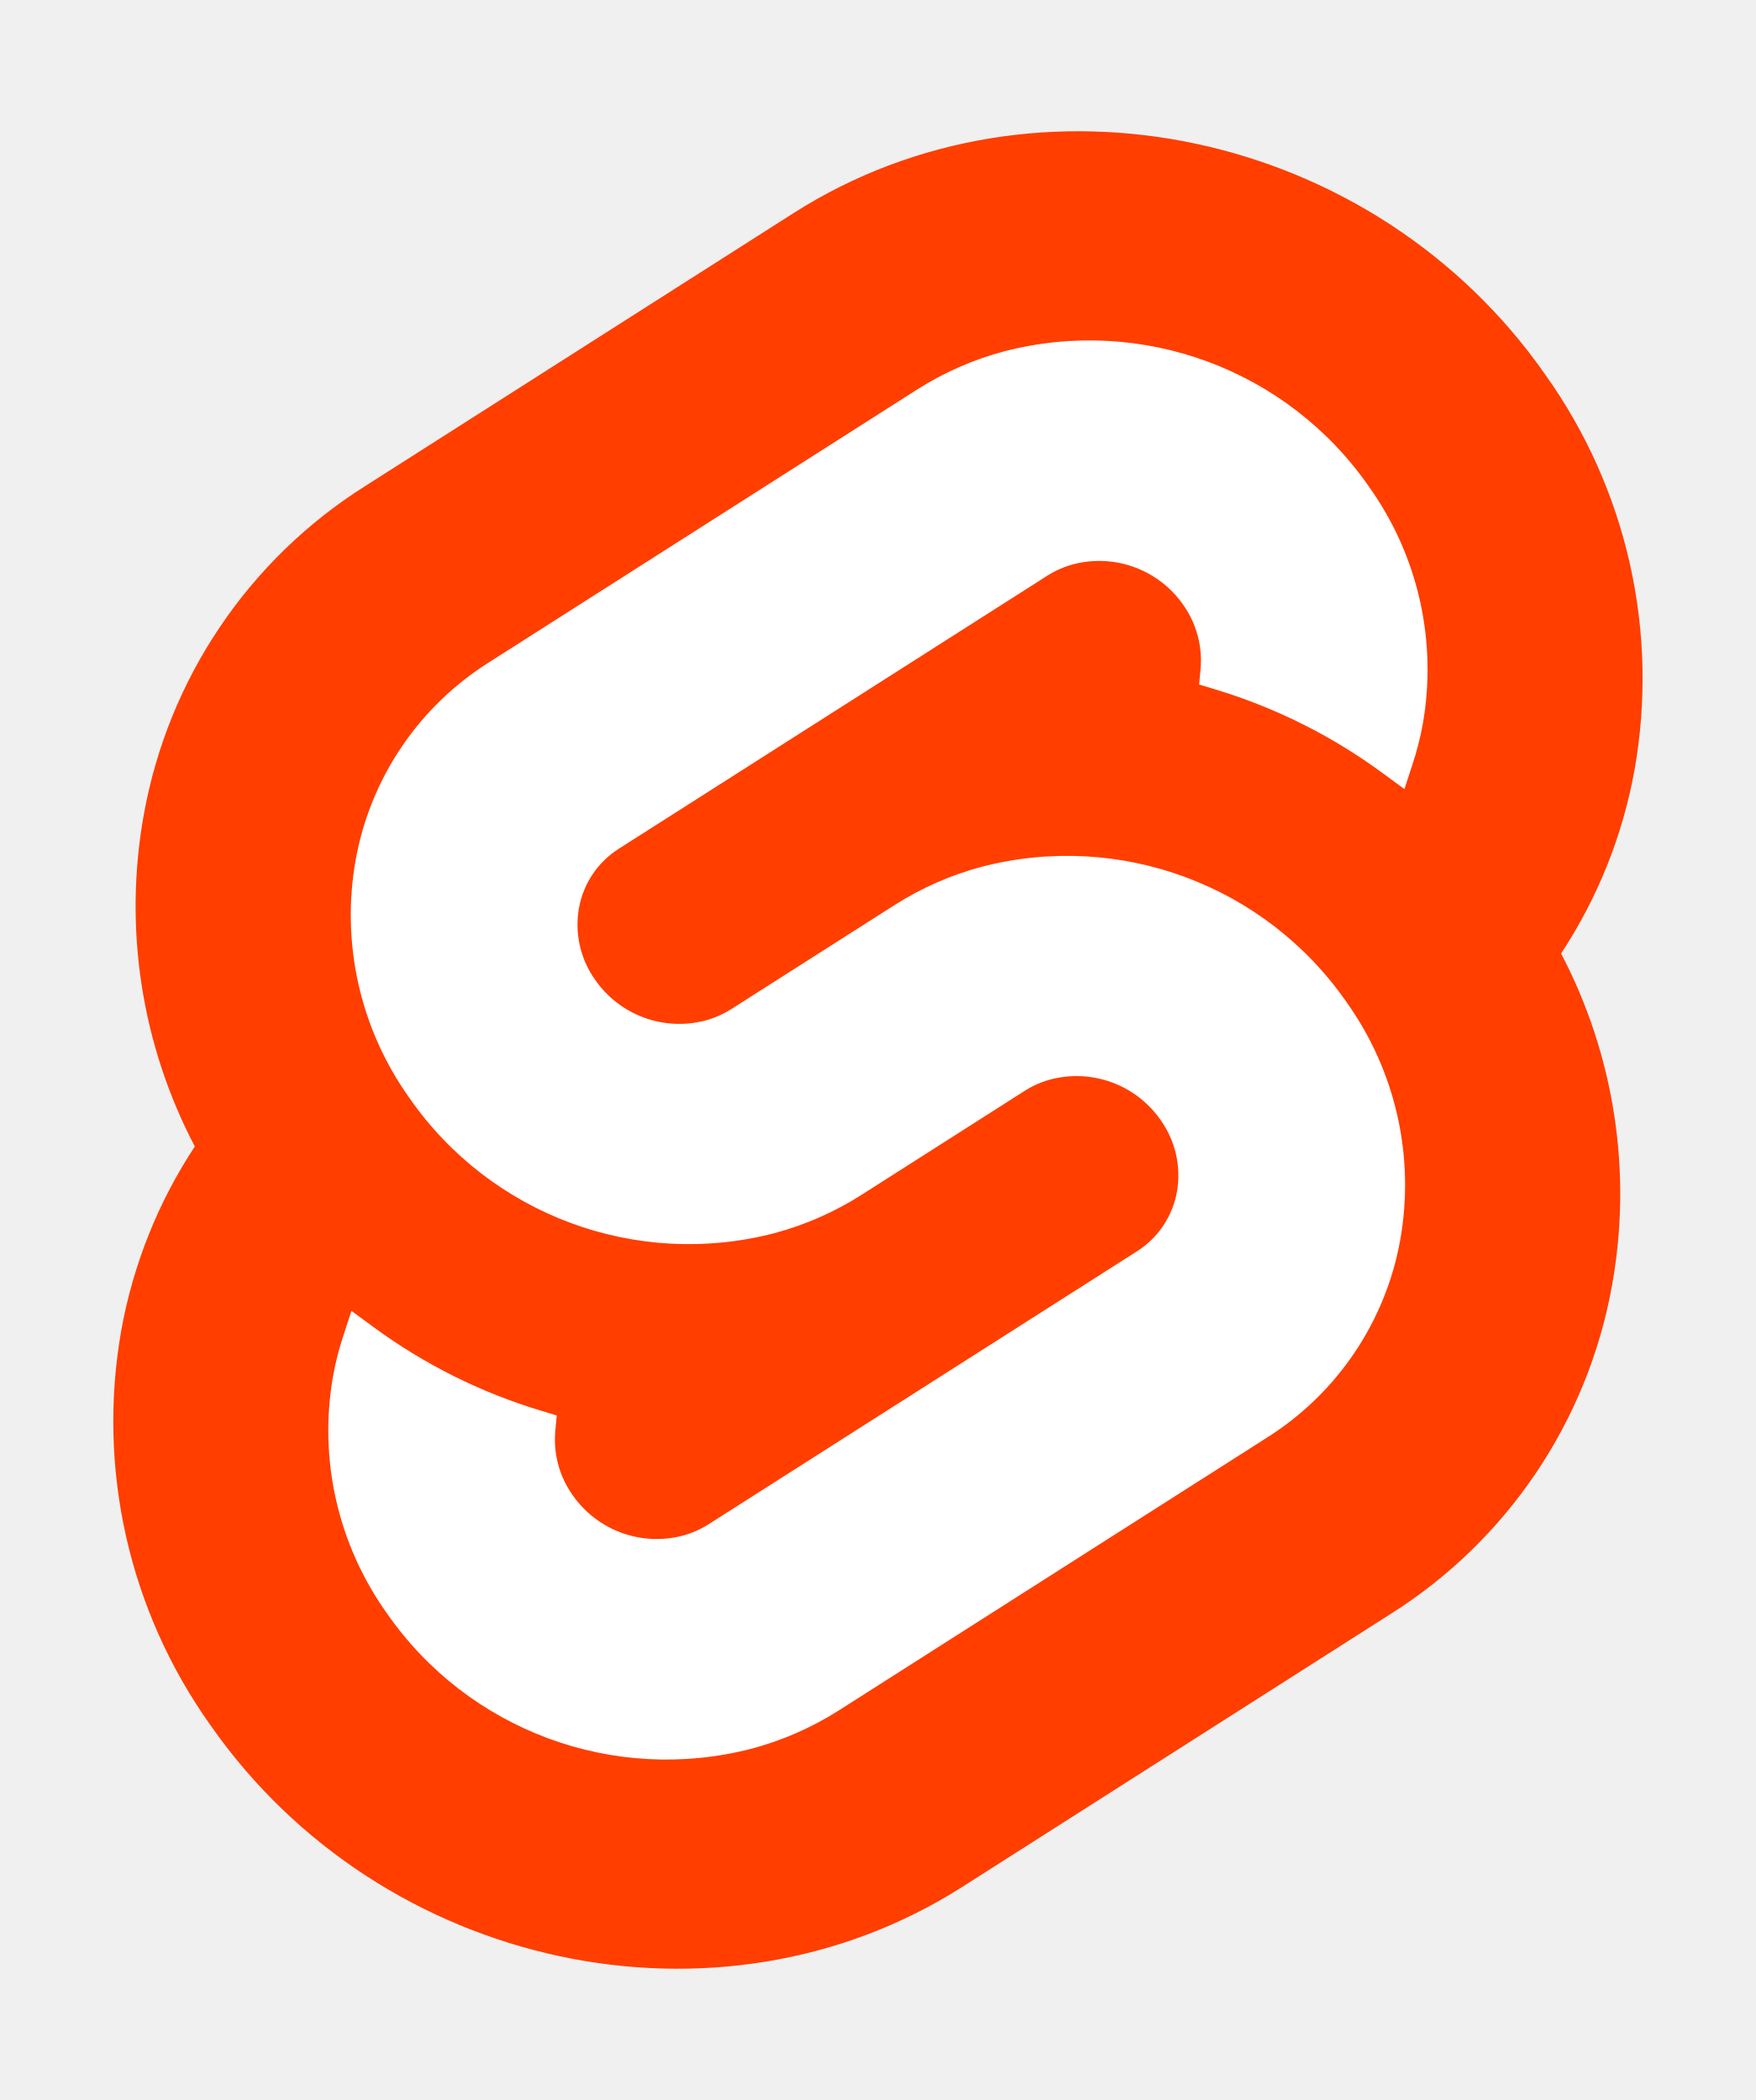
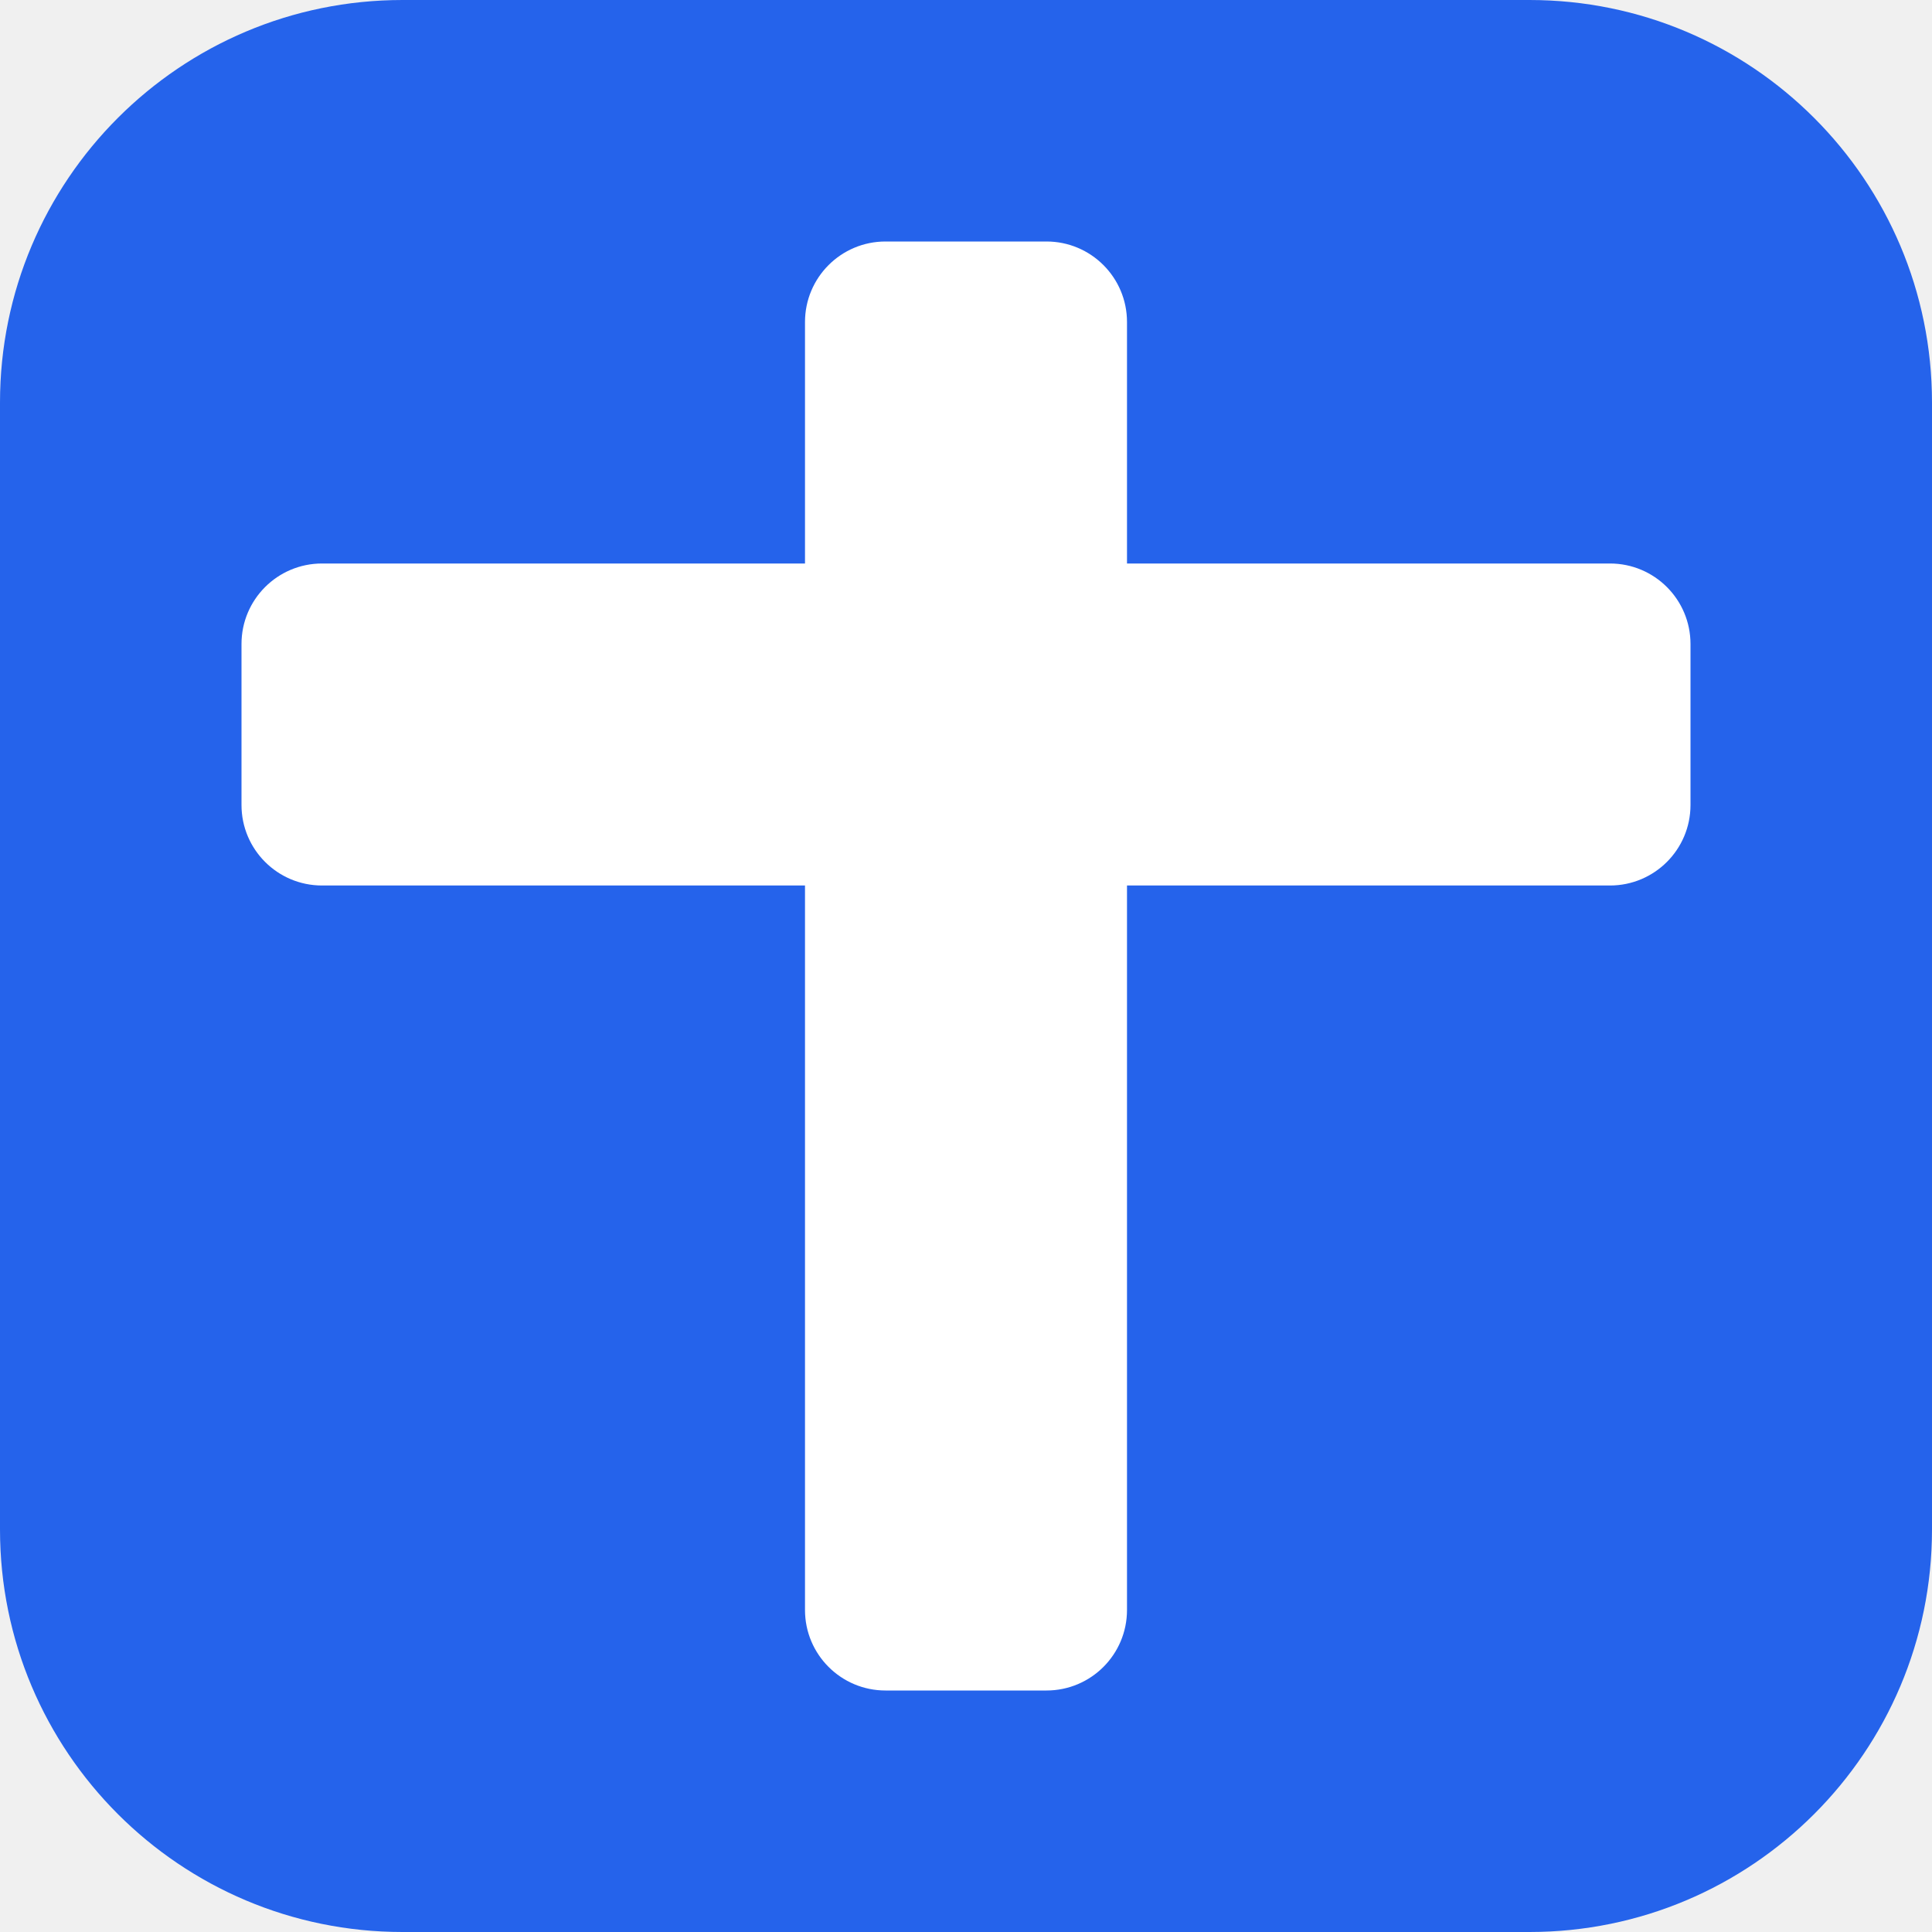
- <svg xmlns="http://www.w3.org/2000/svg" width="107" height="128" viewBox="0 0 107 128">
-   <path d="M94.157 22.819c-10.4-14.885-30.94-19.297-45.792-9.835L22.282 29.608A29.92 29.92 0 0 0 8.764 49.65a31.5 31.5 0 0 0 3.108 20.231 30 30 0 0 0-4.477 11.183 31.9 31.9 0 0 0 5.448 24.116c10.402 14.887 30.942 19.297 45.791 9.835l26.083-16.624A29.92 29.92 0 0 0 98.235 78.35a31.53 31.53 0 0 0-3.105-20.232 30 30 0 0 0 4.474-11.182 31.88 31.88 0 0 0-5.447-24.116" style="fill:#ff3e00" />
-   <path d="M45.817 106.582a20.72 20.72 0 0 1-22.237-8.243 19.17 19.17 0 0 1-3.277-14.503 18 18 0 0 1 .624-2.435l.49-1.498 1.337.981a33.6 33.6 0 0 0 10.203 5.098l.97.294-.09.968a5.85 5.85 0 0 0 1.052 3.878 6.24 6.24 0 0 0 6.695 2.485 5.8 5.8 0 0 0 1.603-.704L69.27 76.28a5.43 5.43 0 0 0 2.45-3.631 5.8 5.8 0 0 0-.987-4.371 6.24 6.24 0 0 0-6.698-2.487 5.7 5.7 0 0 0-1.6.704l-9.953 6.345a19 19 0 0 1-5.296 2.326 20.72 20.72 0 0 1-22.237-8.243 19.17 19.17 0 0 1-3.277-14.502 17.99 17.99 0 0 1 8.13-12.052l26.081-16.623a19 19 0 0 1 5.3-2.329 20.72 20.72 0 0 1 22.237 8.243 19.17 19.17 0 0 1 3.277 14.503 18 18 0 0 1-.624 2.435l-.49 1.498-1.337-.98a33.6 33.6 0 0 0-10.203-5.1l-.97-.294.09-.968a5.86 5.86 0 0 0-1.052-3.878 6.24 6.24 0 0 0-6.696-2.485 5.8 5.8 0 0 0-1.602.704L37.73 51.72a5.42 5.42 0 0 0-2.449 3.63 5.79 5.79 0 0 0 .986 4.372 6.24 6.24 0 0 0 6.698 2.486 5.8 5.8 0 0 0 1.602-.704l9.952-6.342a19 19 0 0 1 5.295-2.328 20.72 20.72 0 0 1 22.237 8.242 19.17 19.17 0 0 1 3.277 14.503 18 18 0 0 1-8.13 12.053l-26.081 16.622a19 19 0 0 1-5.3 2.328" style="fill:#fff" />
+ <svg xmlns="http://www.w3.org/2000/svg" width="48" height="48" viewBox="0 0 48 48">
+   <rect width="48" height="48" rx="10" fill="#2563eb" />
+   <rect x="20" y="6" width="8" height="36" rx="2" fill="#ffffff" />
+   <rect x="6" y="14" width="36" height="8" rx="2" fill="#ffffff" />
</svg>
